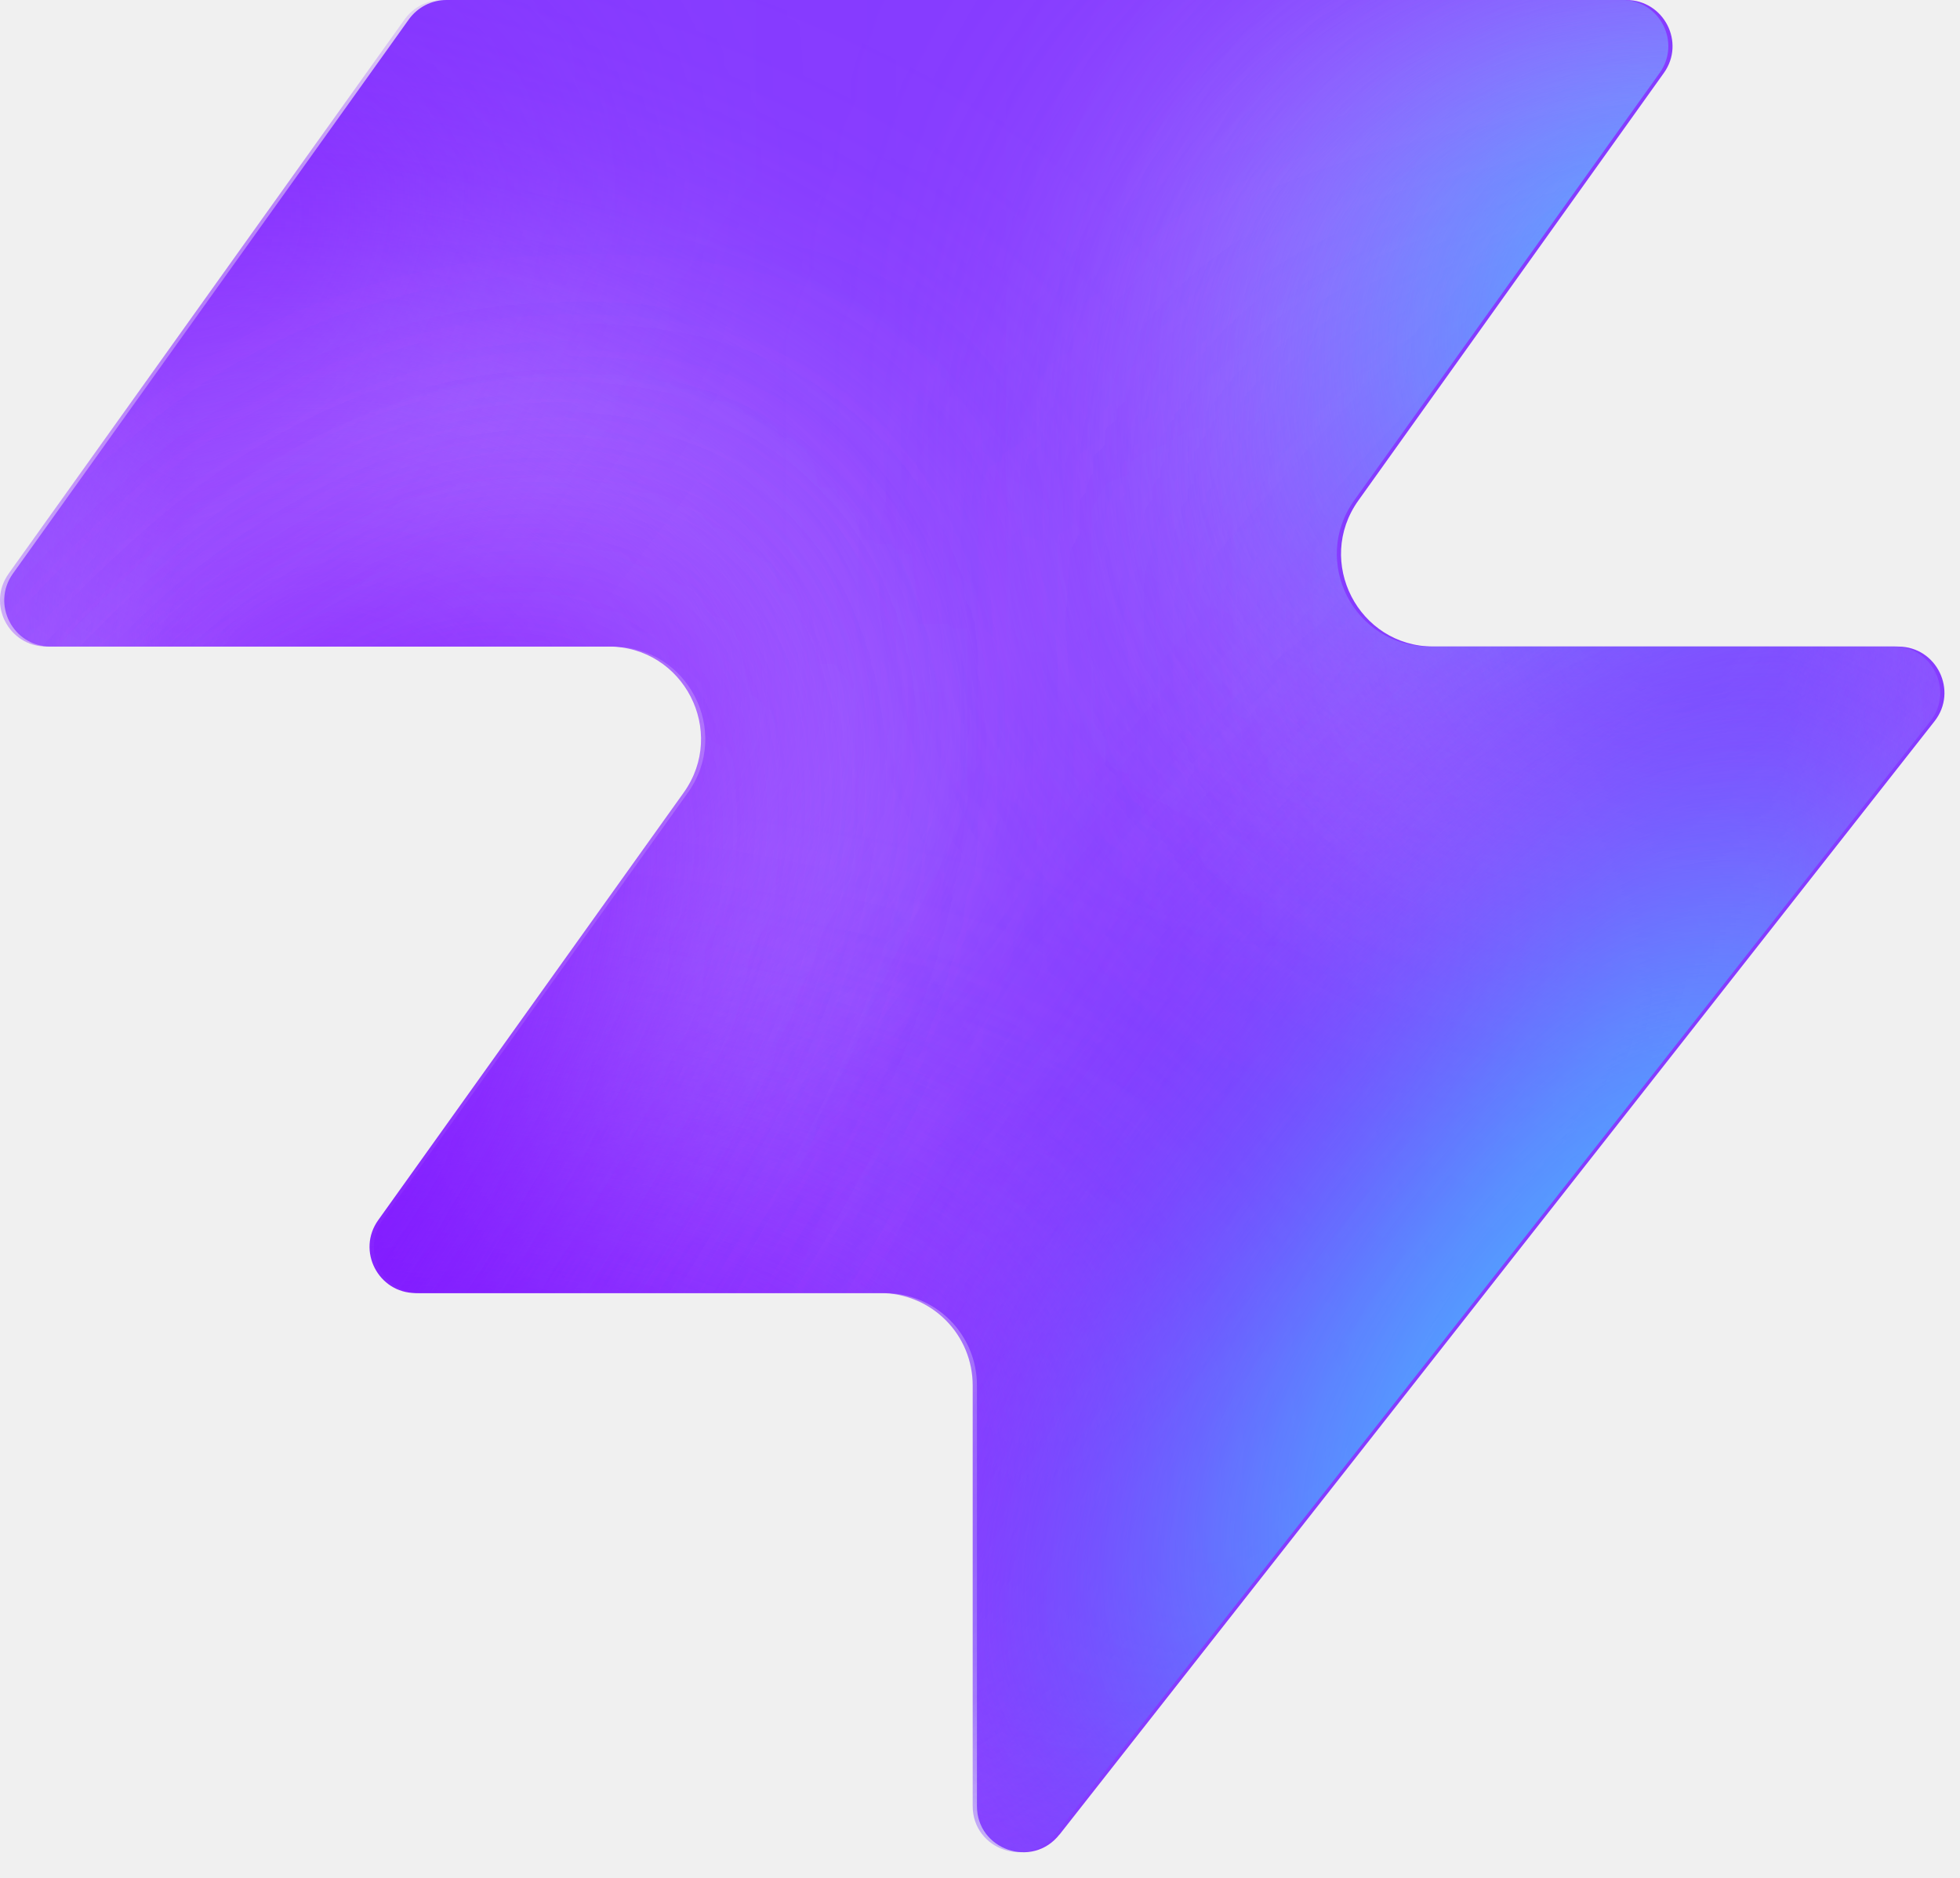
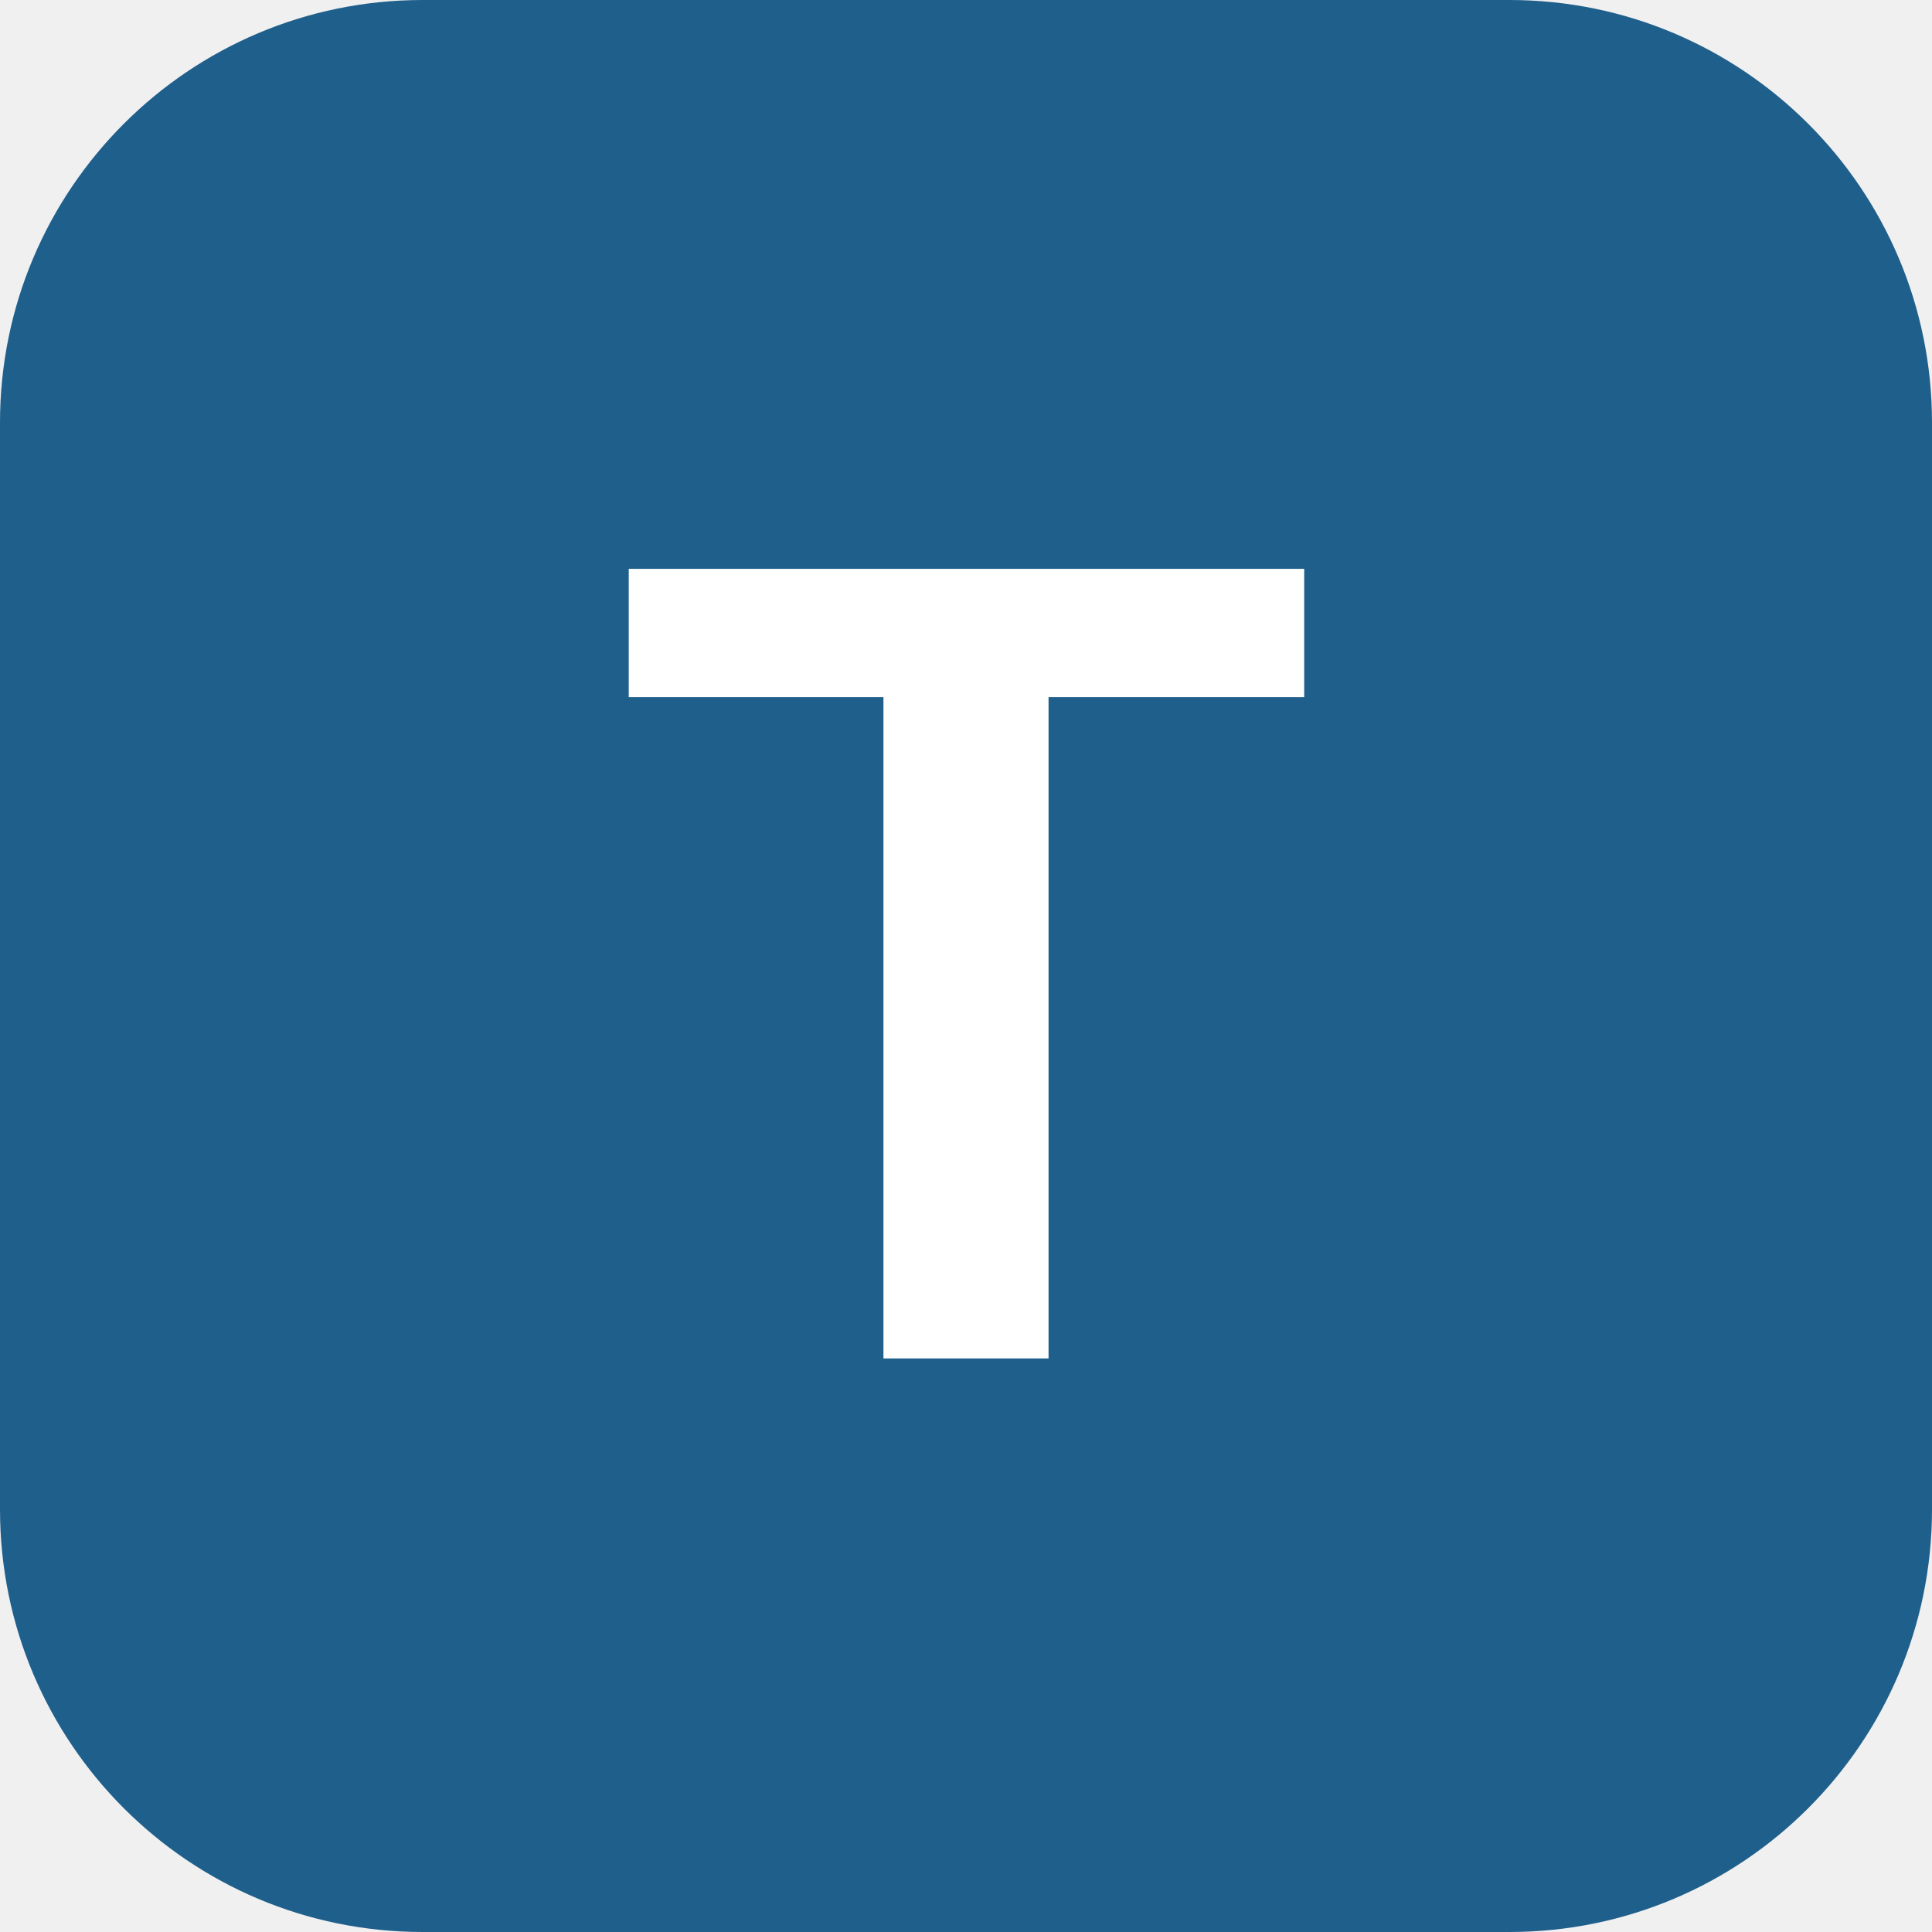
- <svg xmlns="http://www.w3.org/2000/svg" width="48" height="46" fill="none" viewBox="0 0 48 46">
-   <path fill="#863bff" d="M25.946 44.938c-.664.845-2.021.375-2.021-.698V33.937a2.26 2.26 0 0 0-2.262-2.262H10.287c-.92 0-1.456-1.04-.92-1.788l7.48-10.471c1.07-1.497 0-3.578-1.842-3.578H1.237c-.92 0-1.456-1.04-.92-1.788L10.013.474c.214-.297.556-.474.92-.474h28.894c.92 0 1.456 1.04.92 1.788l-7.48 10.471c-1.07 1.498 0 3.579 1.842 3.579h11.377c.943 0 1.473 1.088.89 1.83L25.947 44.94z" style="fill:#863bff;fill:color(display-p3 .525 .23 1);fill-opacity:1" />
-   <mask id="a" width="48" height="46" x="0" y="0" maskUnits="userSpaceOnUse" style="mask-type:alpha">
-     <path fill="#000" d="M25.842 44.938c-.664.844-2.021.375-2.021-.698V33.937a2.26 2.26 0 0 0-2.262-2.262H10.183c-.92 0-1.456-1.04-.92-1.788l7.48-10.471c1.07-1.498 0-3.579-1.842-3.579H1.133c-.92 0-1.456-1.04-.92-1.787L9.91.473c.214-.297.556-.474.92-.474h28.894c.92 0 1.456 1.04.92 1.788l-7.48 10.471c-1.07 1.498 0 3.578 1.842 3.578h11.377c.943 0 1.473 1.088.89 1.832L25.843 44.94z" style="fill:#000;fill-opacity:1" />
-   </mask>
-   <g mask="url(#a)">
-     <g filter="url(#b)">
-       <ellipse cx="5.508" cy="14.704" fill="#ede6ff" rx="5.508" ry="14.704" style="fill:#ede6ff;fill:color(display-p3 .927 .903 1);fill-opacity:1" transform="matrix(.00324 1 1 -.00324 -4.47 31.516)" />
-     </g>
-     <g filter="url(#c)">
-       <ellipse cx="10.399" cy="29.851" fill="#ede6ff" rx="10.399" ry="29.851" style="fill:#ede6ff;fill:color(display-p3 .927 .903 1);fill-opacity:1" transform="matrix(.00324 1 1 -.00324 -39.328 7.883)" />
-     </g>
-     <g filter="url(#d)">
-       <ellipse cx="5.508" cy="30.487" fill="#7e14ff" rx="5.508" ry="30.487" style="fill:#7e14ff;fill:color(display-p3 .492 .077 1);fill-opacity:1" transform="rotate(89.814 -25.913 -14.639)scale(1 -1)" />
-     </g>
-     <g filter="url(#e)">
-       <ellipse cx="5.508" cy="30.599" fill="#7e14ff" rx="5.508" ry="30.599" style="fill:#7e14ff;fill:color(display-p3 .492 .077 1);fill-opacity:1" transform="rotate(89.814 -32.644 -3.334)scale(1 -1)" />
-     </g>
-     <g filter="url(#f)">
-       <ellipse cx="5.508" cy="30.599" fill="#7e14ff" rx="5.508" ry="30.599" style="fill:#7e14ff;fill:color(display-p3 .492 .077 1);fill-opacity:1" transform="matrix(.00324 1 1 -.00324 -34.34 30.47)" />
-     </g>
-     <g filter="url(#g)">
-       <ellipse cx="14.072" cy="22.078" fill="#ede6ff" rx="14.072" ry="22.078" style="fill:#ede6ff;fill:color(display-p3 .927 .903 1);fill-opacity:1" transform="rotate(93.35 24.506 48.493)scale(-1 1)" />
-     </g>
-     <g filter="url(#h)">
-       <ellipse cx="3.47" cy="21.501" fill="#7e14ff" rx="3.47" ry="21.501" style="fill:#7e14ff;fill:color(display-p3 .492 .077 1);fill-opacity:1" transform="rotate(89.009 28.708 47.59)scale(-1 1)" />
-     </g>
-     <g filter="url(#i)">
-       <ellipse cx="3.47" cy="21.501" fill="#7e14ff" rx="3.47" ry="21.501" style="fill:#7e14ff;fill:color(display-p3 .492 .077 1);fill-opacity:1" transform="rotate(89.009 28.708 47.59)scale(-1 1)" />
-     </g>
-     <g filter="url(#j)">
-       <ellipse cx=".387" cy="8.972" fill="#7e14ff" rx="4.407" ry="29.108" style="fill:#7e14ff;fill:color(display-p3 .492 .077 1);fill-opacity:1" transform="rotate(39.51 .387 8.972)" />
-     </g>
-     <g filter="url(#k)">
-       <ellipse cx="47.523" cy="-6.092" fill="#7e14ff" rx="4.407" ry="29.108" style="fill:#7e14ff;fill:color(display-p3 .492 .077 1);fill-opacity:1" transform="rotate(37.892 47.523 -6.092)" />
-     </g>
-     <g filter="url(#l)">
-       <ellipse cx="41.412" cy="6.333" fill="#47bfff" rx="5.971" ry="9.665" style="fill:#47bfff;fill:color(display-p3 .28 .748 1);fill-opacity:1" transform="rotate(37.892 41.412 6.333)" />
-     </g>
-     <g filter="url(#m)">
-       <ellipse cx="-1.879" cy="38.332" fill="#7e14ff" rx="4.407" ry="29.108" style="fill:#7e14ff;fill:color(display-p3 .492 .077 1);fill-opacity:1" transform="rotate(37.892 -1.88 38.332)" />
-     </g>
-     <g filter="url(#n)">
-       <ellipse cx="-1.879" cy="38.332" fill="#7e14ff" rx="4.407" ry="29.108" style="fill:#7e14ff;fill:color(display-p3 .492 .077 1);fill-opacity:1" transform="rotate(37.892 -1.88 38.332)" />
-     </g>
-     <g filter="url(#o)">
-       <ellipse cx="35.651" cy="29.907" fill="#7e14ff" rx="4.407" ry="29.108" style="fill:#7e14ff;fill:color(display-p3 .492 .077 1);fill-opacity:1" transform="rotate(37.892 35.651 29.907)" />
-     </g>
-     <g filter="url(#p)">
-       <ellipse cx="38.418" cy="32.4" fill="#47bfff" rx="5.971" ry="15.297" style="fill:#47bfff;fill:color(display-p3 .28 .748 1);fill-opacity:1" transform="rotate(37.892 38.418 32.4)" />
-     </g>
-   </g>
-   <defs>
-     <filter id="b" width="60.045" height="41.654" x="-19.77" y="16.149" color-interpolation-filters="sRGB" filterUnits="userSpaceOnUse">
-       <feFlood flood-opacity="0" result="BackgroundImageFix" />
-       <feBlend in="SourceGraphic" in2="BackgroundImageFix" result="shape" />
-       <feGaussianBlur result="effect1_foregroundBlur_2002_17158" stdDeviation="7.659" />
-     </filter>
-     <filter id="c" width="90.34" height="51.437" x="-54.613" y="-7.533" color-interpolation-filters="sRGB" filterUnits="userSpaceOnUse">
-       <feFlood flood-opacity="0" result="BackgroundImageFix" />
-       <feBlend in="SourceGraphic" in2="BackgroundImageFix" result="shape" />
-       <feGaussianBlur result="effect1_foregroundBlur_2002_17158" stdDeviation="7.659" />
-     </filter>
-     <filter id="d" width="79.355" height="29.4" x="-49.64" y="2.03" color-interpolation-filters="sRGB" filterUnits="userSpaceOnUse">
-       <feFlood flood-opacity="0" result="BackgroundImageFix" />
-       <feBlend in="SourceGraphic" in2="BackgroundImageFix" result="shape" />
-       <feGaussianBlur result="effect1_foregroundBlur_2002_17158" stdDeviation="4.596" />
-     </filter>
-     <filter id="e" width="79.579" height="29.4" x="-45.045" y="20.029" color-interpolation-filters="sRGB" filterUnits="userSpaceOnUse">
-       <feFlood flood-opacity="0" result="BackgroundImageFix" />
-       <feBlend in="SourceGraphic" in2="BackgroundImageFix" result="shape" />
-       <feGaussianBlur result="effect1_foregroundBlur_2002_17158" stdDeviation="4.596" />
-     </filter>
-     <filter id="f" width="79.579" height="29.4" x="-43.513" y="21.178" color-interpolation-filters="sRGB" filterUnits="userSpaceOnUse">
-       <feFlood flood-opacity="0" result="BackgroundImageFix" />
-       <feBlend in="SourceGraphic" in2="BackgroundImageFix" result="shape" />
-       <feGaussianBlur result="effect1_foregroundBlur_2002_17158" stdDeviation="4.596" />
-     </filter>
-     <filter id="g" width="74.749" height="58.852" x="15.756" y="-17.901" color-interpolation-filters="sRGB" filterUnits="userSpaceOnUse">
-       <feFlood flood-opacity="0" result="BackgroundImageFix" />
-       <feBlend in="SourceGraphic" in2="BackgroundImageFix" result="shape" />
-       <feGaussianBlur result="effect1_foregroundBlur_2002_17158" stdDeviation="7.659" />
-     </filter>
-     <filter id="h" width="61.377" height="25.362" x="23.548" y="2.284" color-interpolation-filters="sRGB" filterUnits="userSpaceOnUse">
-       <feFlood flood-opacity="0" result="BackgroundImageFix" />
-       <feBlend in="SourceGraphic" in2="BackgroundImageFix" result="shape" />
-       <feGaussianBlur result="effect1_foregroundBlur_2002_17158" stdDeviation="4.596" />
-     </filter>
-     <filter id="i" width="61.377" height="25.362" x="23.548" y="2.284" color-interpolation-filters="sRGB" filterUnits="userSpaceOnUse">
-       <feFlood flood-opacity="0" result="BackgroundImageFix" />
-       <feBlend in="SourceGraphic" in2="BackgroundImageFix" result="shape" />
-       <feGaussianBlur result="effect1_foregroundBlur_2002_17158" stdDeviation="4.596" />
-     </filter>
-     <filter id="j" width="56.045" height="63.649" x="-27.636" y="-22.853" color-interpolation-filters="sRGB" filterUnits="userSpaceOnUse">
-       <feFlood flood-opacity="0" result="BackgroundImageFix" />
-       <feBlend in="SourceGraphic" in2="BackgroundImageFix" result="shape" />
-       <feGaussianBlur result="effect1_foregroundBlur_2002_17158" stdDeviation="4.596" />
-     </filter>
-     <filter id="k" width="54.814" height="64.646" x="20.116" y="-38.415" color-interpolation-filters="sRGB" filterUnits="userSpaceOnUse">
-       <feFlood flood-opacity="0" result="BackgroundImageFix" />
-       <feBlend in="SourceGraphic" in2="BackgroundImageFix" result="shape" />
-       <feGaussianBlur result="effect1_foregroundBlur_2002_17158" stdDeviation="4.596" />
-     </filter>
-     <filter id="l" width="33.541" height="35.313" x="24.641" y="-11.323" color-interpolation-filters="sRGB" filterUnits="userSpaceOnUse">
-       <feFlood flood-opacity="0" result="BackgroundImageFix" />
-       <feBlend in="SourceGraphic" in2="BackgroundImageFix" result="shape" />
-       <feGaussianBlur result="effect1_foregroundBlur_2002_17158" stdDeviation="4.596" />
-     </filter>
-     <filter id="m" width="54.814" height="64.646" x="-29.286" y="6.009" color-interpolation-filters="sRGB" filterUnits="userSpaceOnUse">
-       <feFlood flood-opacity="0" result="BackgroundImageFix" />
-       <feBlend in="SourceGraphic" in2="BackgroundImageFix" result="shape" />
-       <feGaussianBlur result="effect1_foregroundBlur_2002_17158" stdDeviation="4.596" />
-     </filter>
-     <filter id="n" width="54.814" height="64.646" x="-29.286" y="6.009" color-interpolation-filters="sRGB" filterUnits="userSpaceOnUse">
-       <feFlood flood-opacity="0" result="BackgroundImageFix" />
-       <feBlend in="SourceGraphic" in2="BackgroundImageFix" result="shape" />
-       <feGaussianBlur result="effect1_foregroundBlur_2002_17158" stdDeviation="4.596" />
-     </filter>
-     <filter id="o" width="54.814" height="64.646" x="8.244" y="-2.416" color-interpolation-filters="sRGB" filterUnits="userSpaceOnUse">
-       <feFlood flood-opacity="0" result="BackgroundImageFix" />
-       <feBlend in="SourceGraphic" in2="BackgroundImageFix" result="shape" />
-       <feGaussianBlur result="effect1_foregroundBlur_2002_17158" stdDeviation="4.596" />
-     </filter>
-     <filter id="p" width="39.409" height="43.623" x="18.713" y="10.588" color-interpolation-filters="sRGB" filterUnits="userSpaceOnUse">
-       <feFlood flood-opacity="0" result="BackgroundImageFix" />
-       <feBlend in="SourceGraphic" in2="BackgroundImageFix" result="shape" />
-       <feGaussianBlur result="effect1_foregroundBlur_2002_17158" stdDeviation="4.596" />
-     </filter>
-   </defs>
+ <svg xmlns="http://www.w3.org/2000/svg" viewBox="0 0 32 32">
+   <rect width="32" height="32" rx="7" fill="#1F5F8B" />
+   <text x="16" y="22.5" text-anchor="middle" font-family="Arial, Helvetica, sans-serif" font-size="19" font-weight="700" fill="#ffffff">T</text>
</svg>
